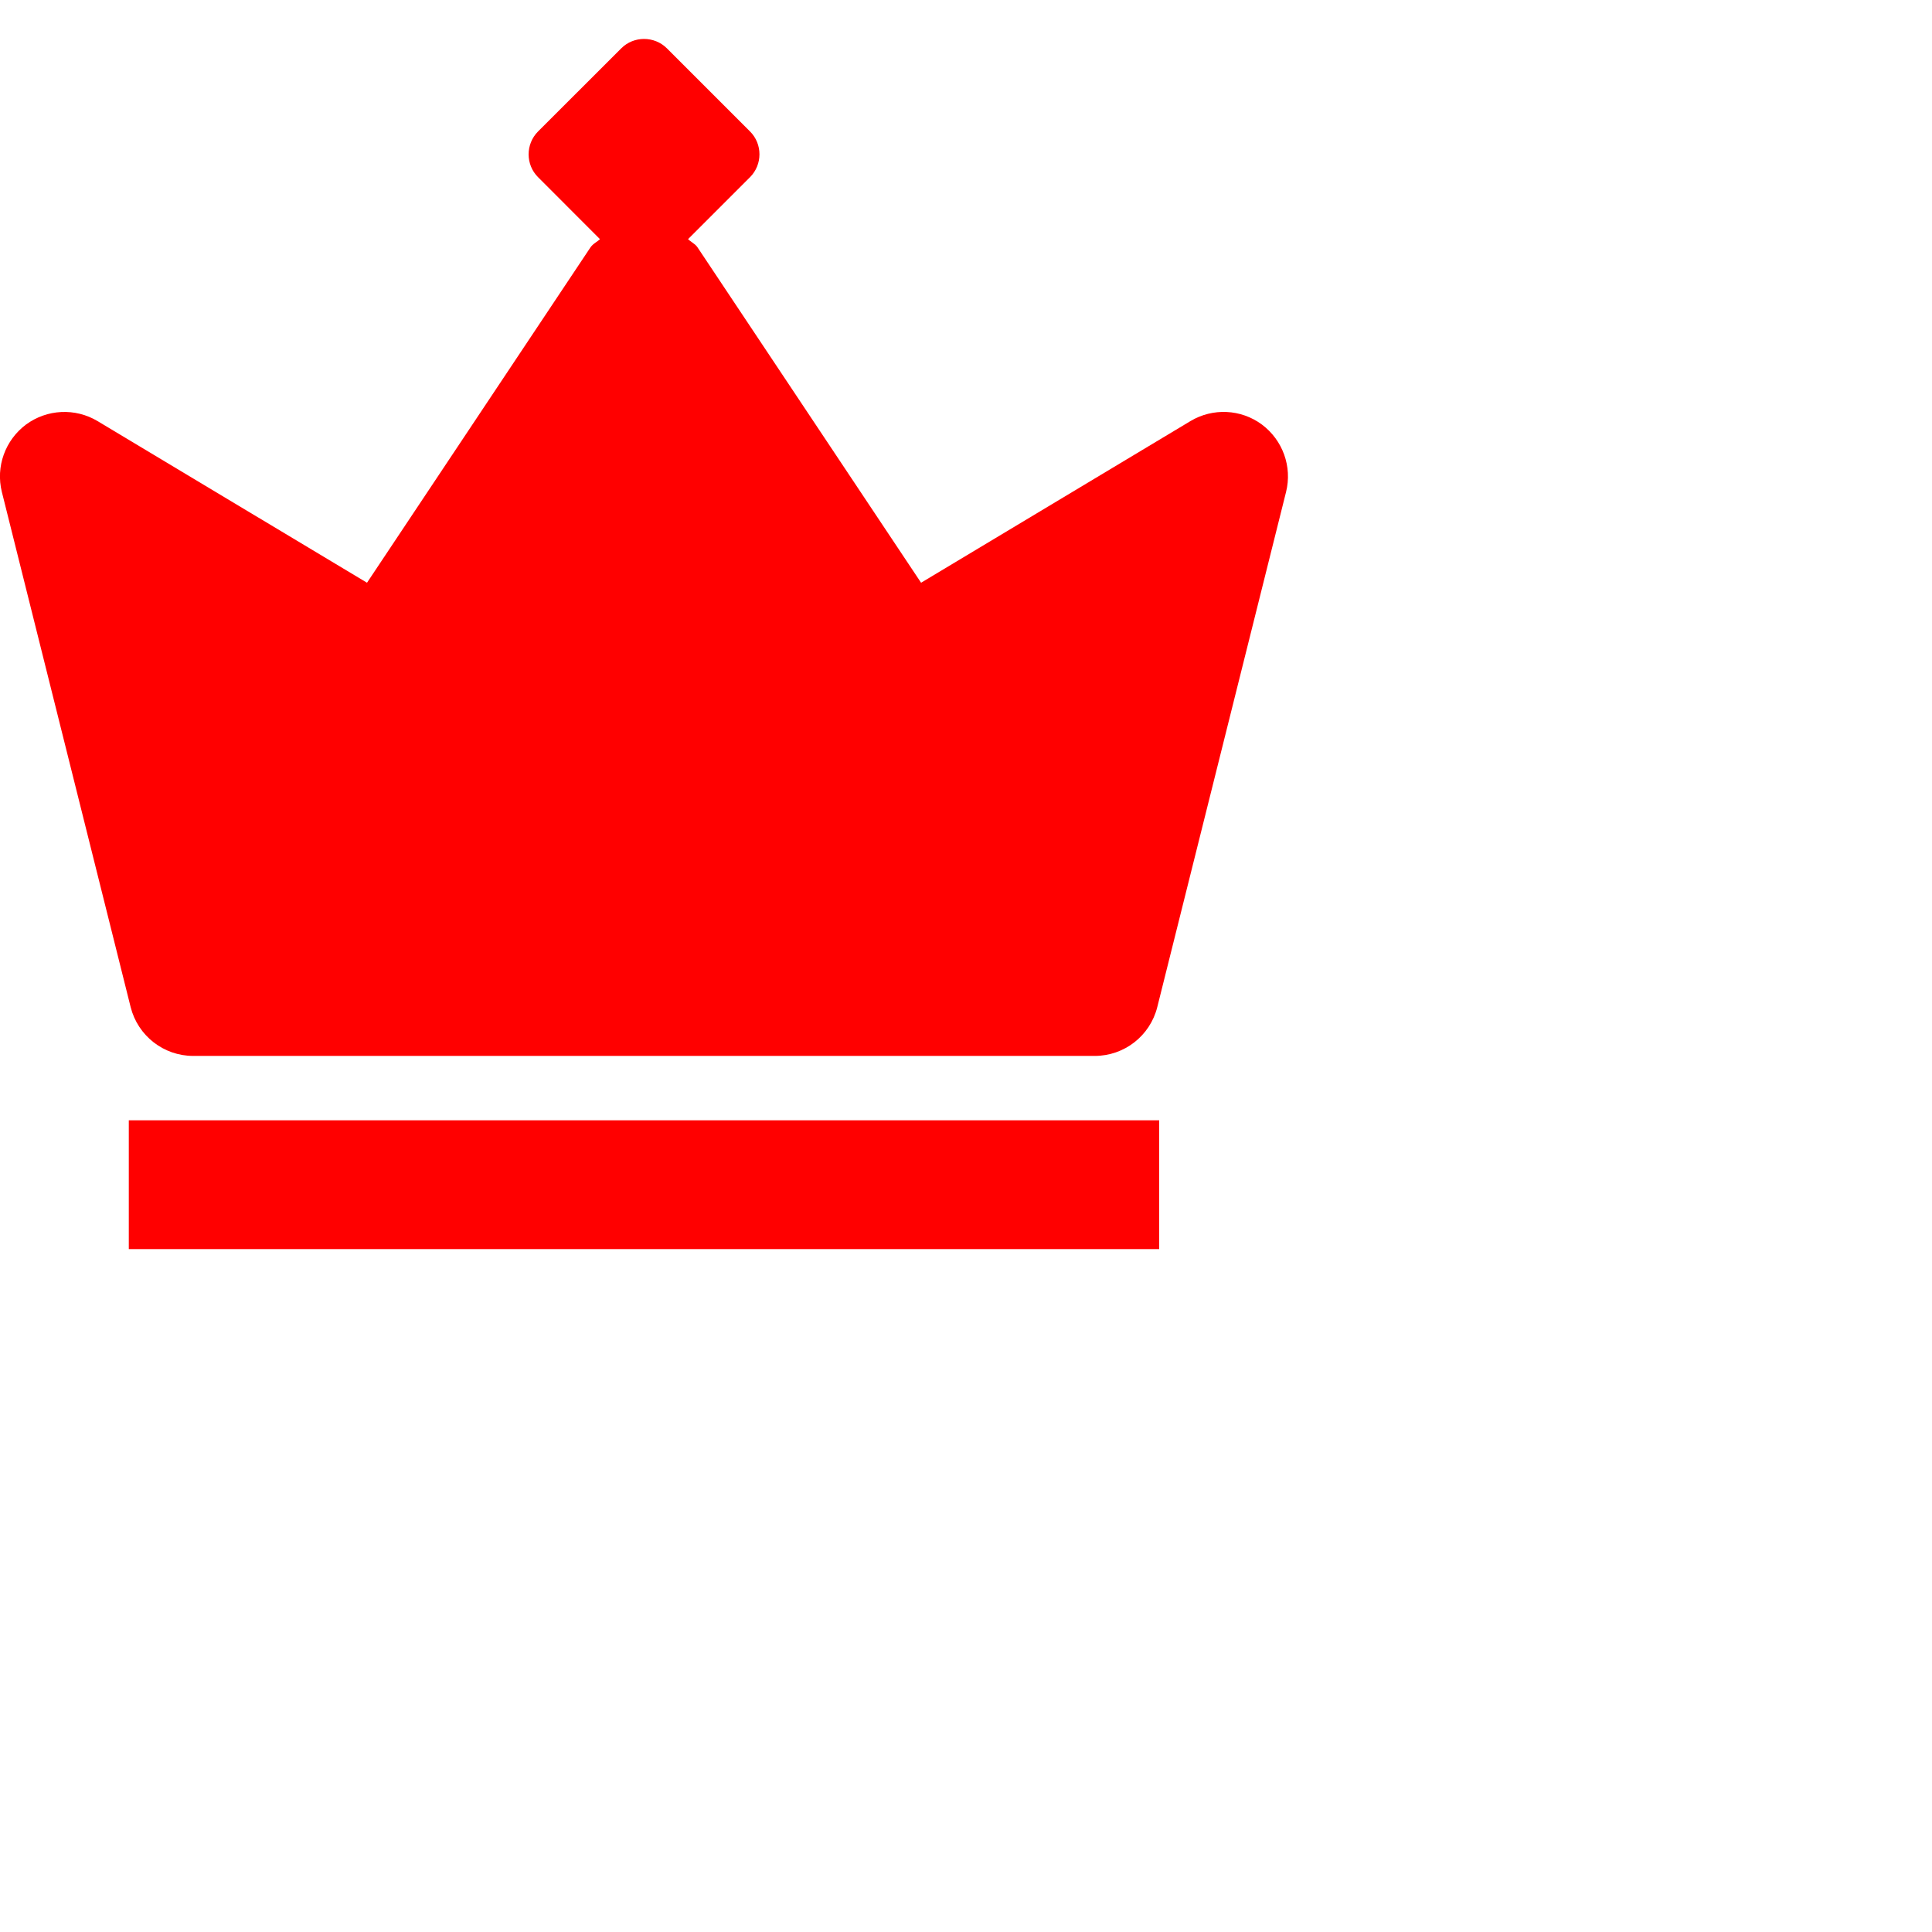
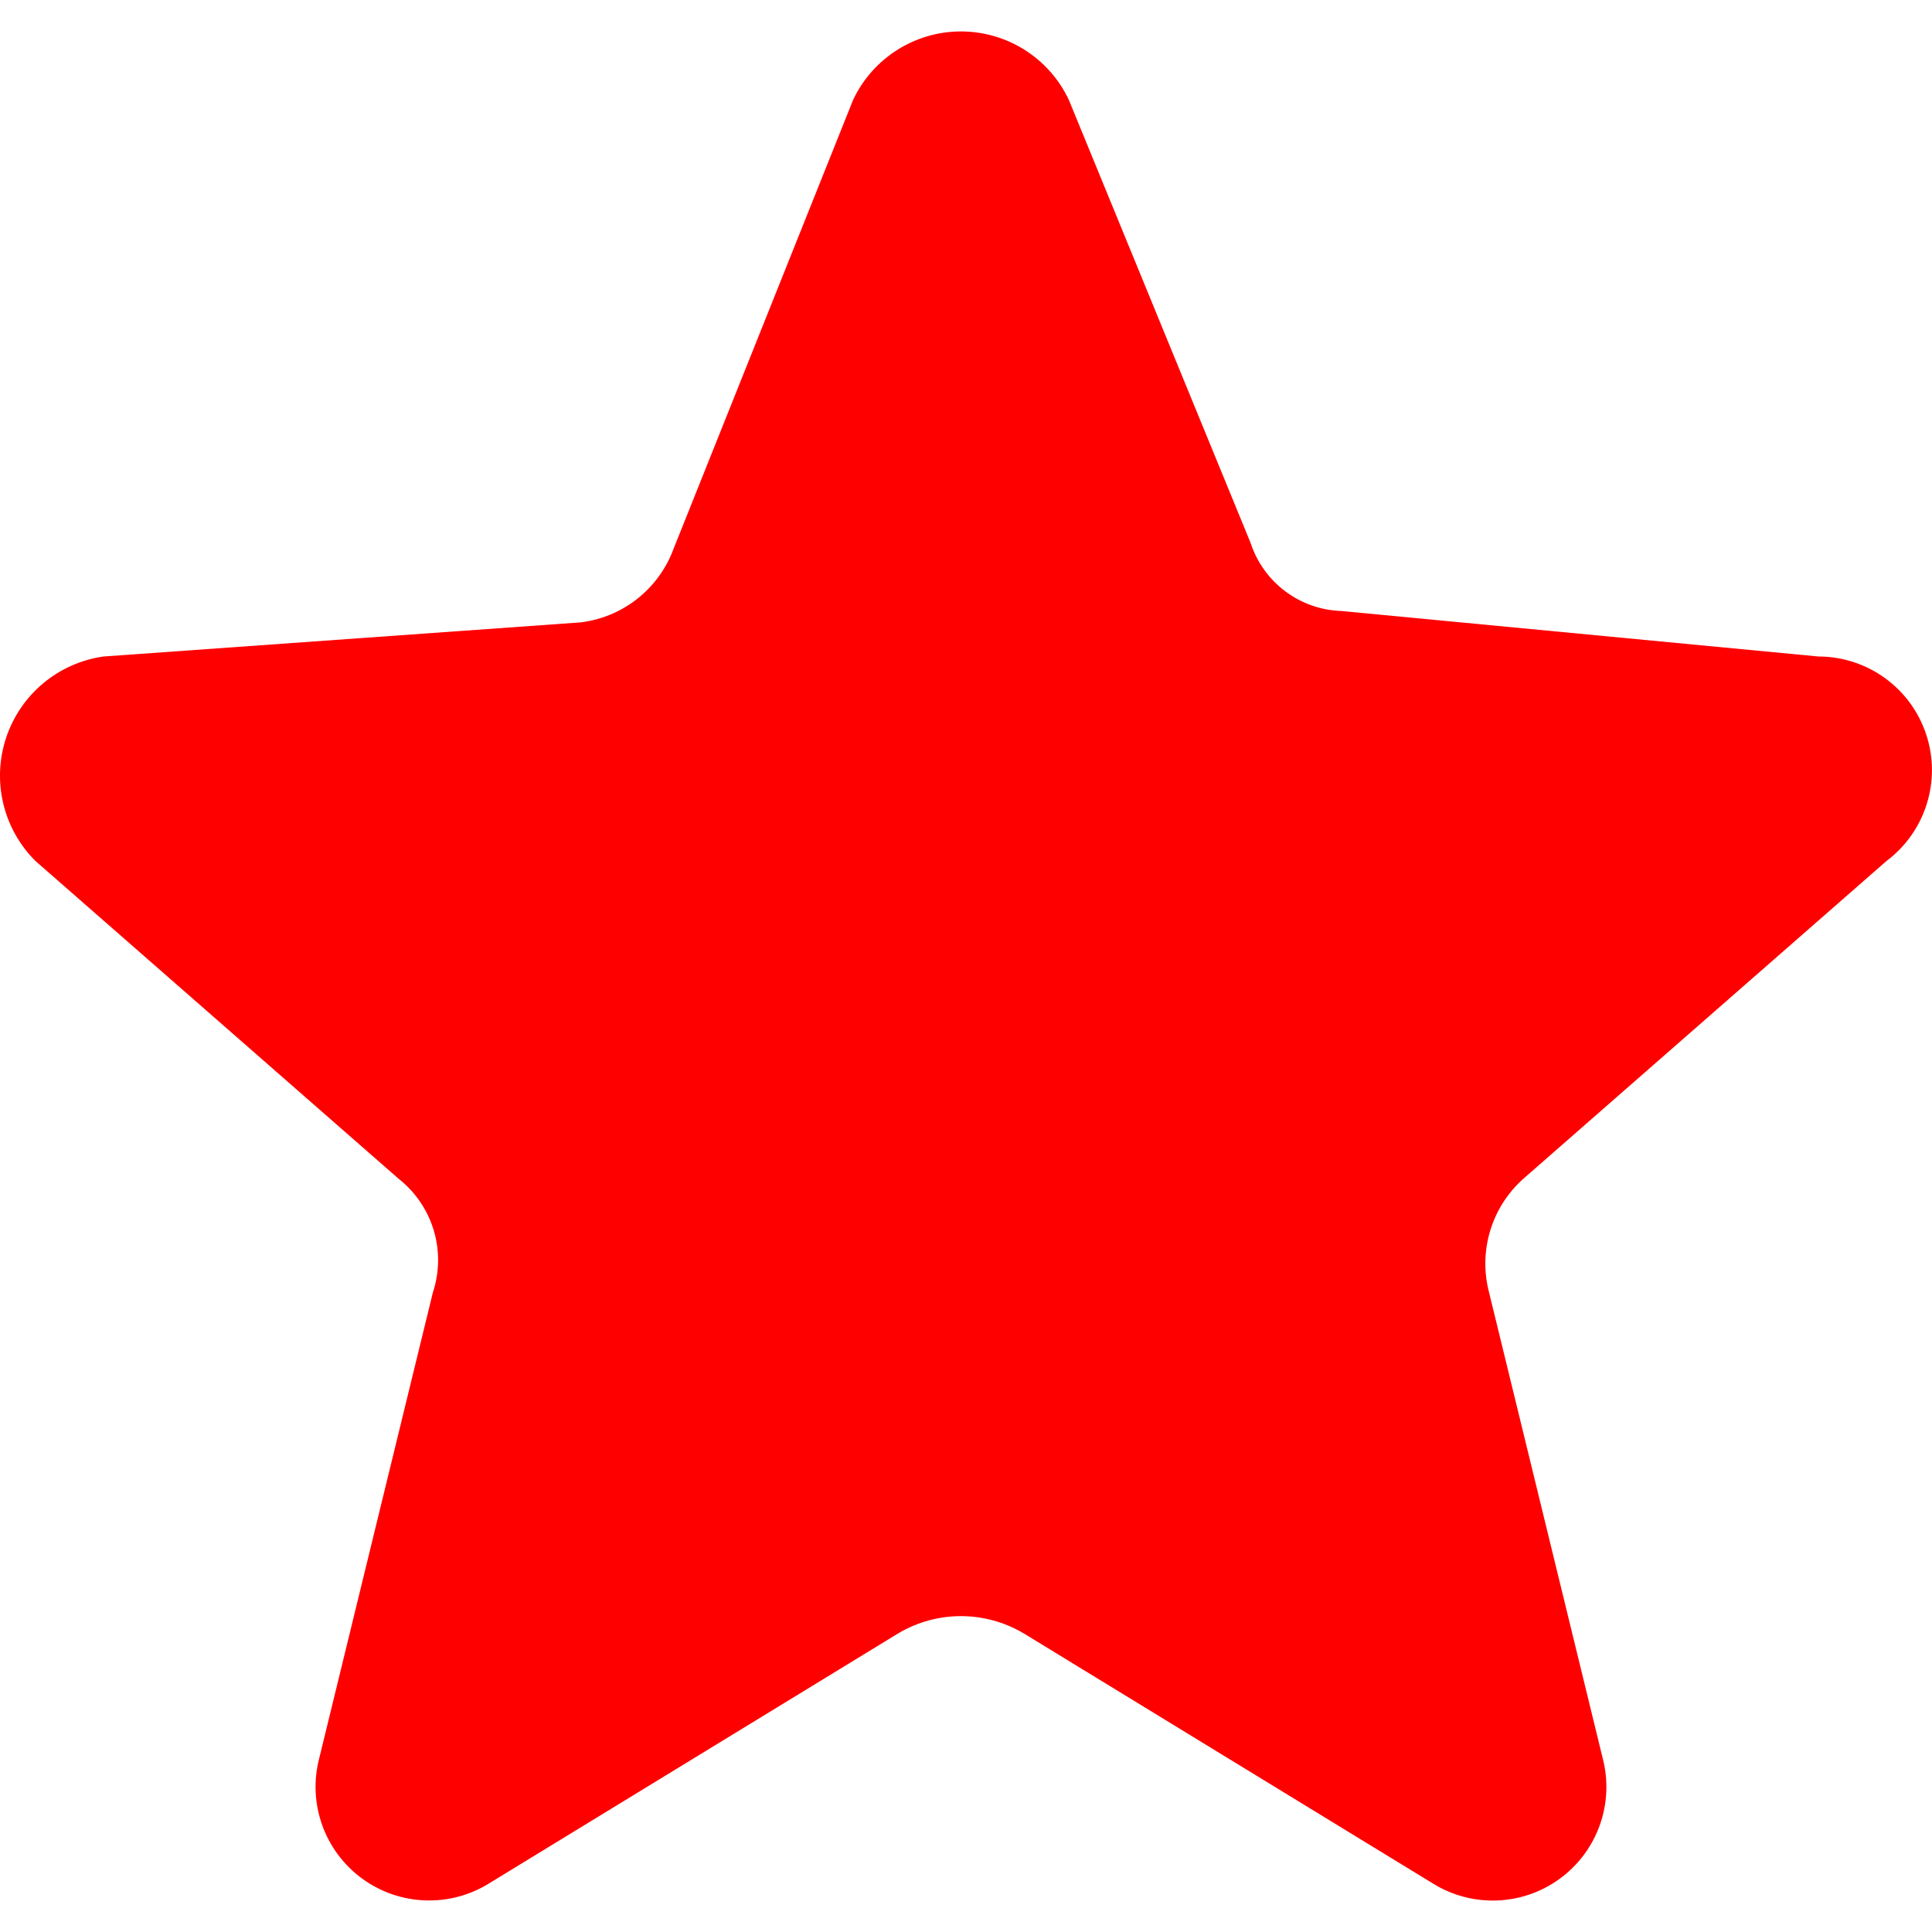
- <svg xmlns="http://www.w3.org/2000/svg" width="24" height="24" viewBox="0 0 24 24">
-   <path fill="red" d="m 14.788,5.231 c 0.277,-0.166 0.628,-0.15 0.888,0.043 0.259,0.194 0.378,0.523 0.3,0.837 l -1.6,6.4 c -0.09,0.357 -0.41,0.606 -0.777,0.606 H 2.4 c -0.367,0 -0.687,-0.25 -0.777,-0.606 L 0.023,6.111 c -0.078,-0.314 0.041,-0.643 0.3,-0.837 0.261,-0.192 0.611,-0.209 0.889,-0.043 L 4.559,7.239 7.335,3.073 c 0.019,-0.028 0.045,-0.047 0.072,-0.066 0.016,-0.011 0.032,-0.023 0.046,-0.036 L 6.683,2.2 c -0.155,-0.155 -0.155,-0.41 0,-0.566 L 7.718,0.6 c 0.155,-0.155 0.41,-0.155 0.566,0 L 9.318,1.634 c 0.155,0.155 0.155,0.41 0,0.566 L 8.547,2.971 c 0.014,0.014 0.031,0.025 0.047,0.037 0.026,0.019 0.053,0.037 0.071,0.065 L 11.442,7.239 Z M 1.6,13.917 H 14.4 v 1.6 H 1.6 Z" />
+ <svg xmlns="http://www.w3.org/2000/svg" width="24" height="24" viewBox="0 0 20 20">
+   <path fill="red" d="m 10.595,16.907 4.232,2.587 a 1.176,1.176 0 0 0 1.764,-1.293 L 15.415,13.38 a 1.176,1.176 0 0 1 0.353,-1.176 L 19.53,8.912 A 1.176,1.176 0 0 0 18.824,6.796 L 13.886,6.325 A 1.023,1.023 0 0 1 12.946,5.62 l -1.881,-4.585 a 1.234,1.234 0 0 0 -2.234,0 L 6.95,5.738 A 1.176,1.176 0 0 1 6.009,6.443 L 1.072,6.796 A 1.246,1.246 0 0 0 0.366,8.912 L 4.128,12.204 a 1.07,1.07 0 0 1 0.353,1.176 l -1.176,4.82 a 1.176,1.176 0 0 0 1.764,1.293 L 9.301,16.907 a 1.27,1.27 0 0 1 1.293,0 z" />
</svg>
